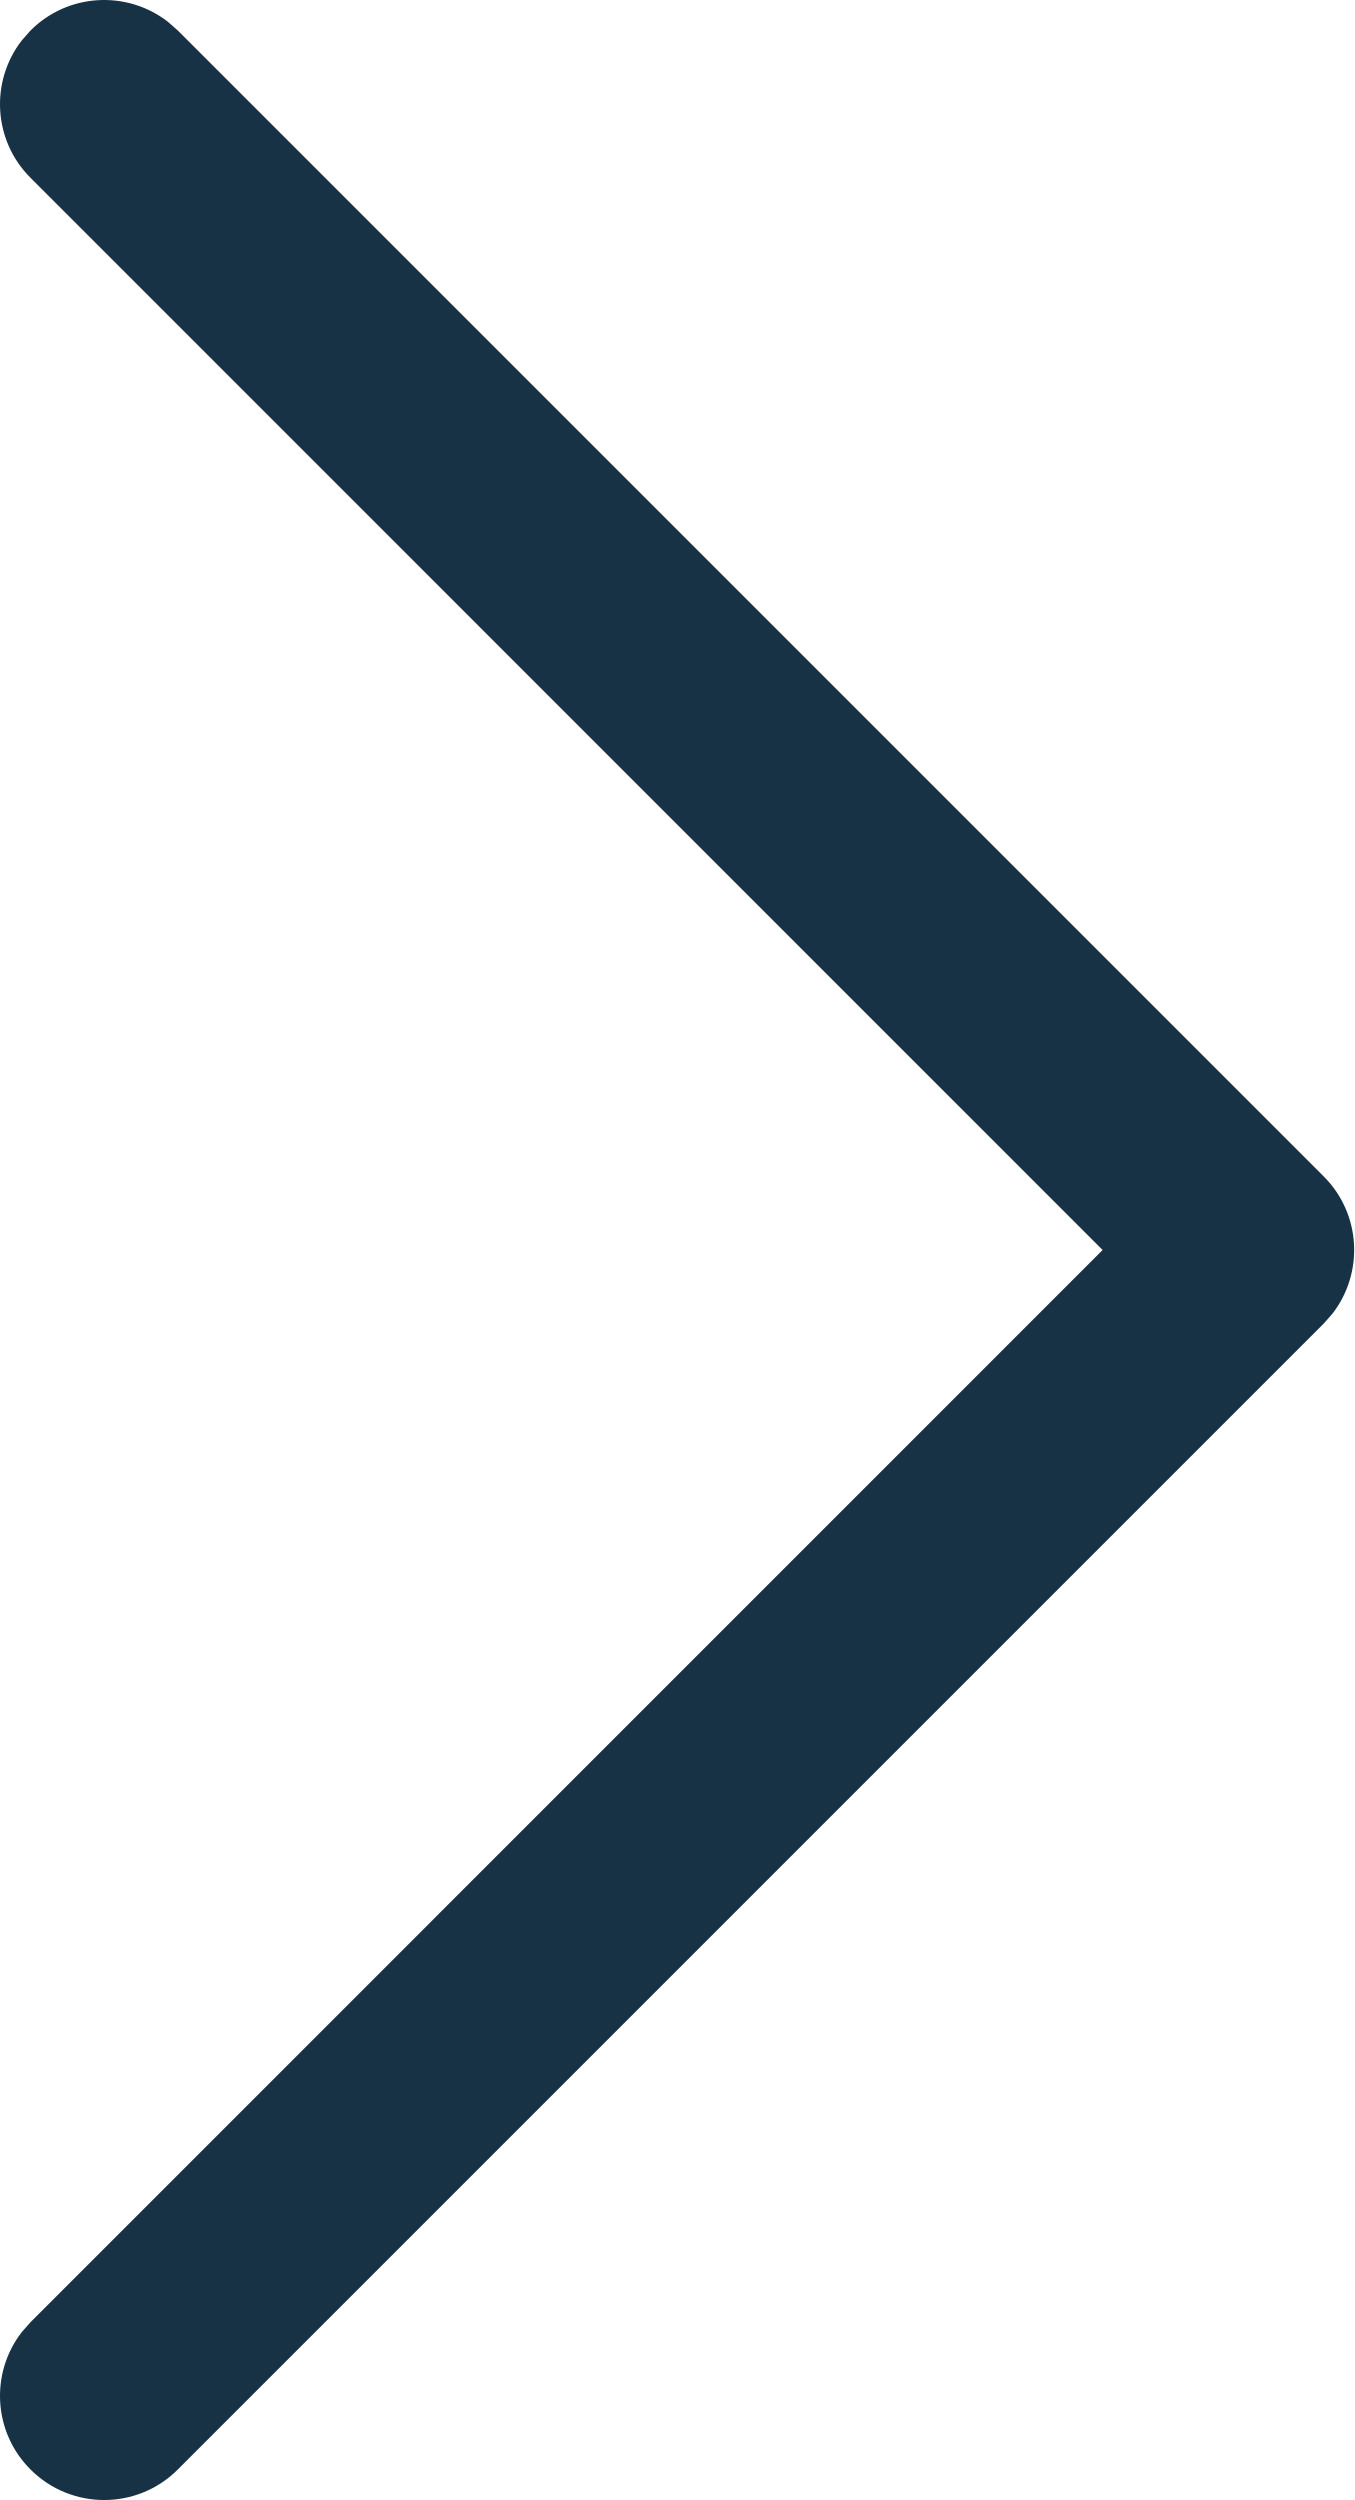
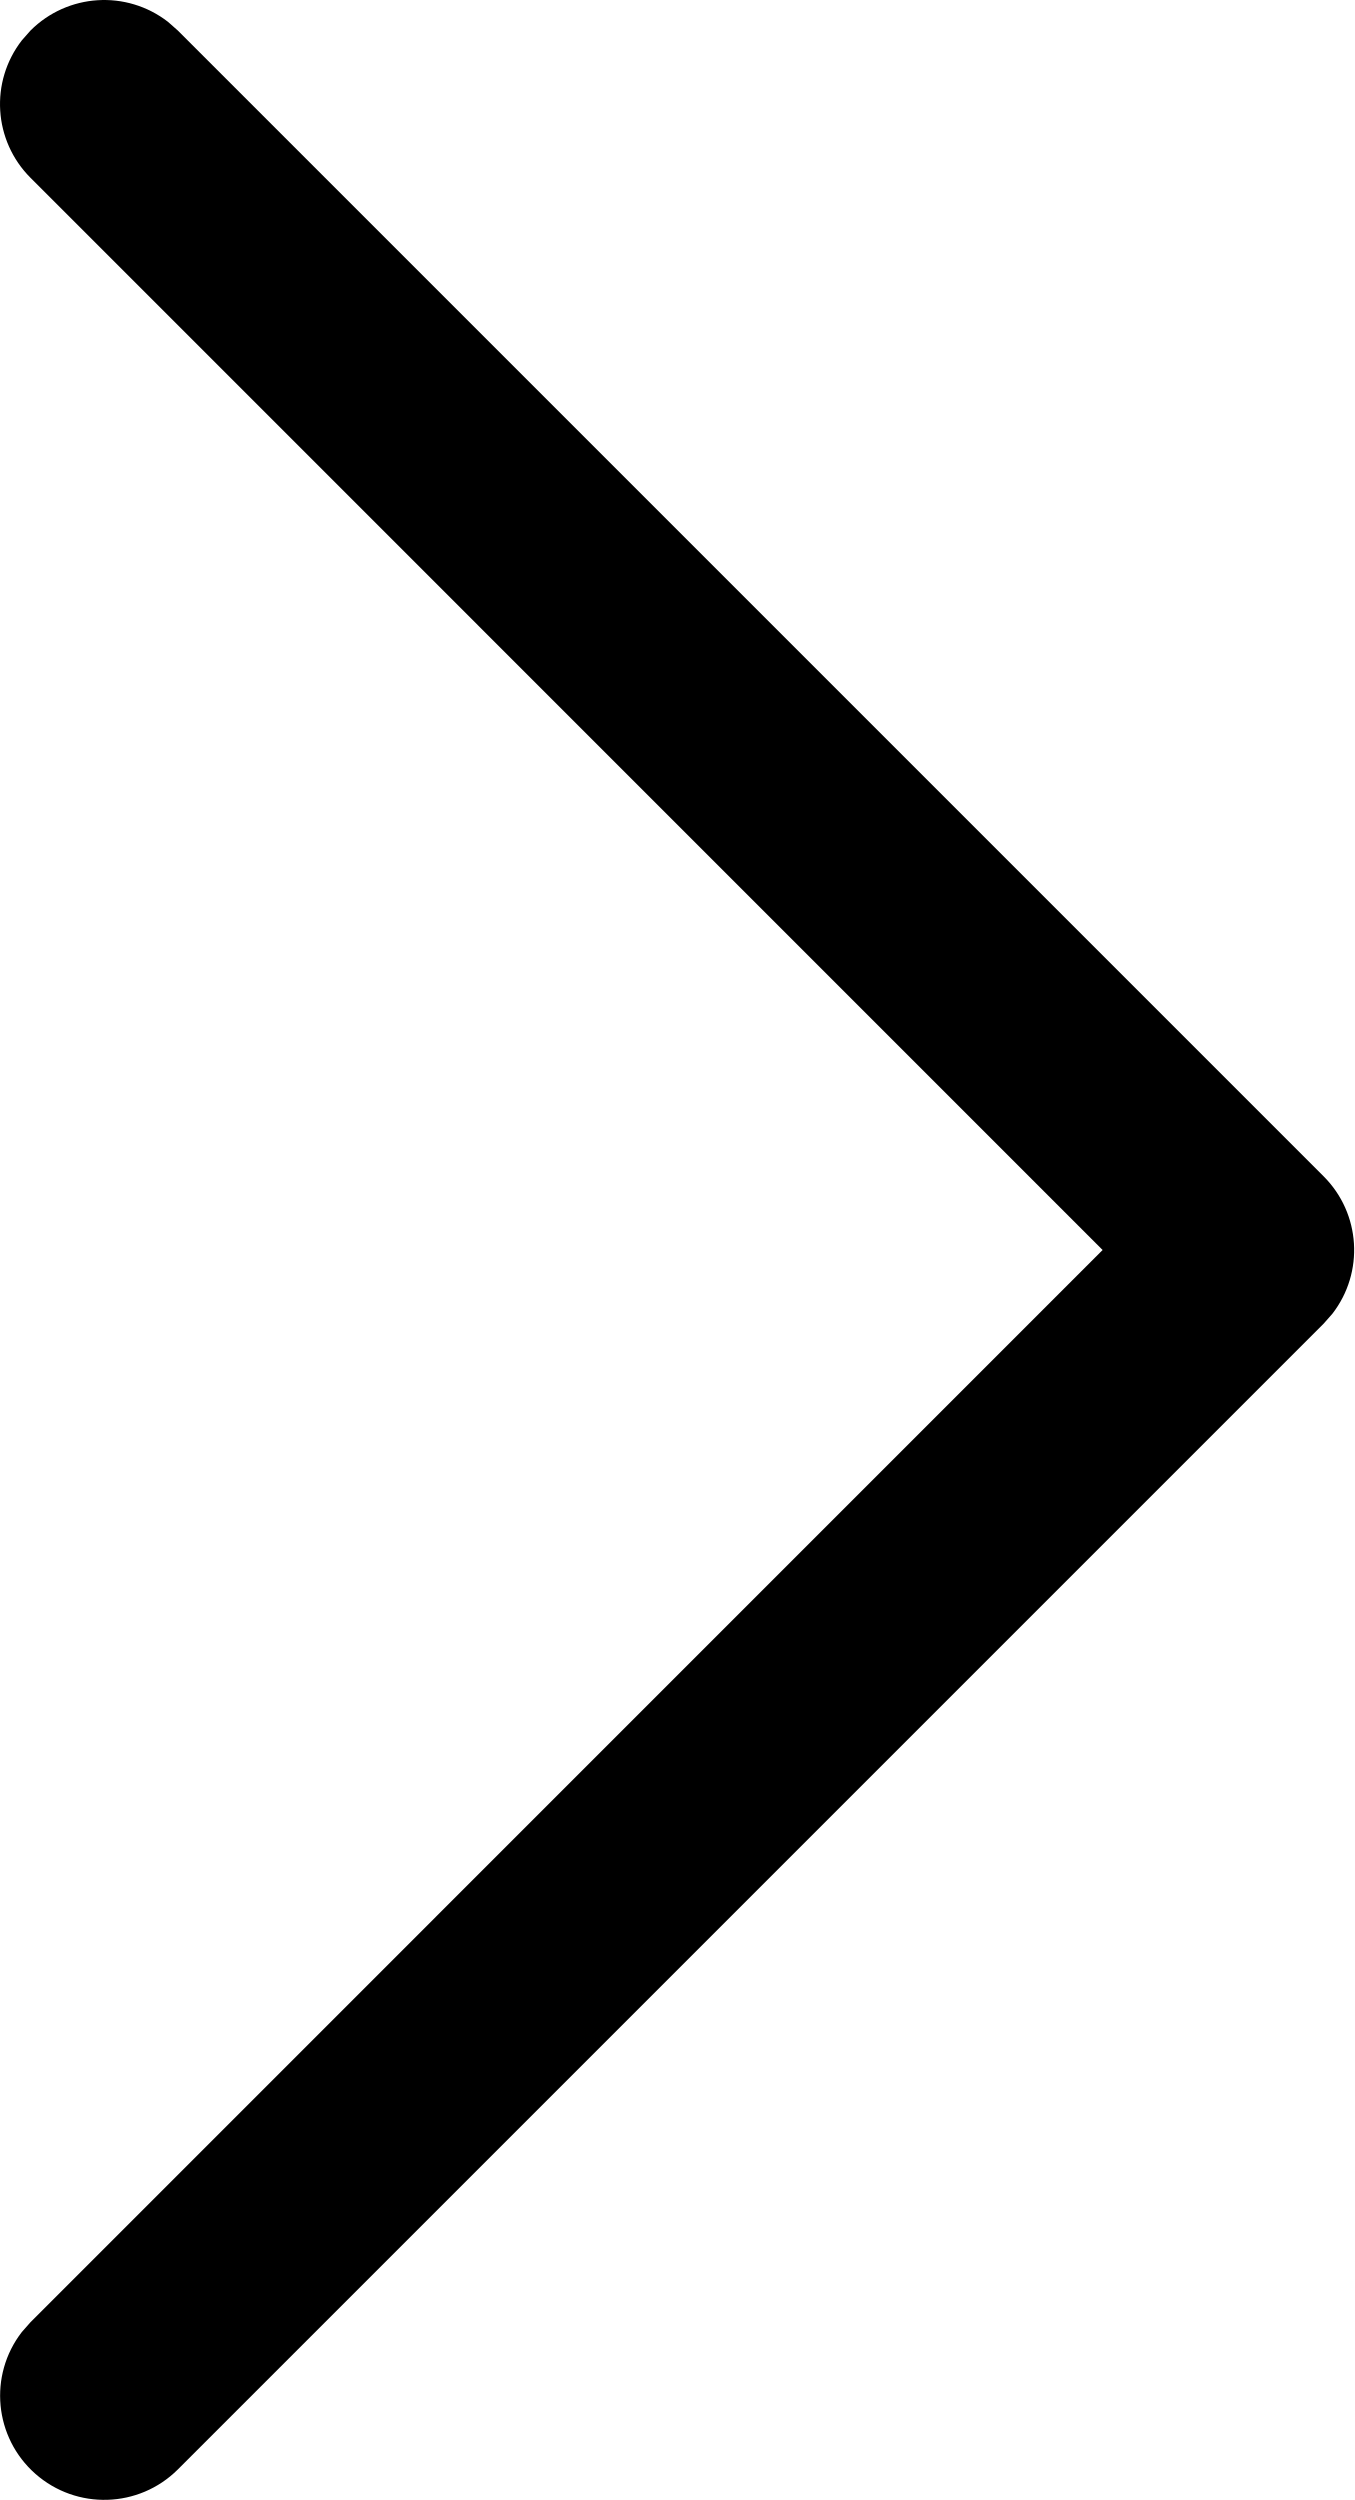
- <svg xmlns="http://www.w3.org/2000/svg" width="13px" height="24px" viewBox="0 0 13 24" version="1.1">
-   <g id="Iconography" stroke="none" stroke-width="1" fill="none" fill-rule="evenodd">
-     <g transform="translate(-133, -373)" fill="#173145" id="Group">
-       <g transform="translate(128, 373)" id="Path">
-         <path d="M5.293,0.293 C5.653,-0.068 6.221,-0.095 6.613,0.21 L6.707,0.293 L17.707,11.293 C18.068,11.653 18.095,12.221 17.79,12.613 L17.707,12.707 L6.707,23.707 C6.317,24.098 5.683,24.098 5.293,23.707 C4.932,23.347 4.905,22.779 5.21,22.387 L5.293,22.293 L15.585,12 L5.293,1.707 C4.932,1.347 4.905,0.779 5.21,0.387 L5.293,0.293 Z" />
-       </g>
-     </g>
-   </g>
+ <svg xmlns="http://www.w3.org/2000/svg" width="13" height="24">
+   <path d="M.293.293A1 1 0 011.613.21l.094.083 11 11a1 1 0 01.083 1.32l-.083.094-11 11a1 1 0 01-1.497-1.32l.083-.094L10.585 12 .293 1.707A1 1 0 01.21.387L.293.293z" />
</svg>
